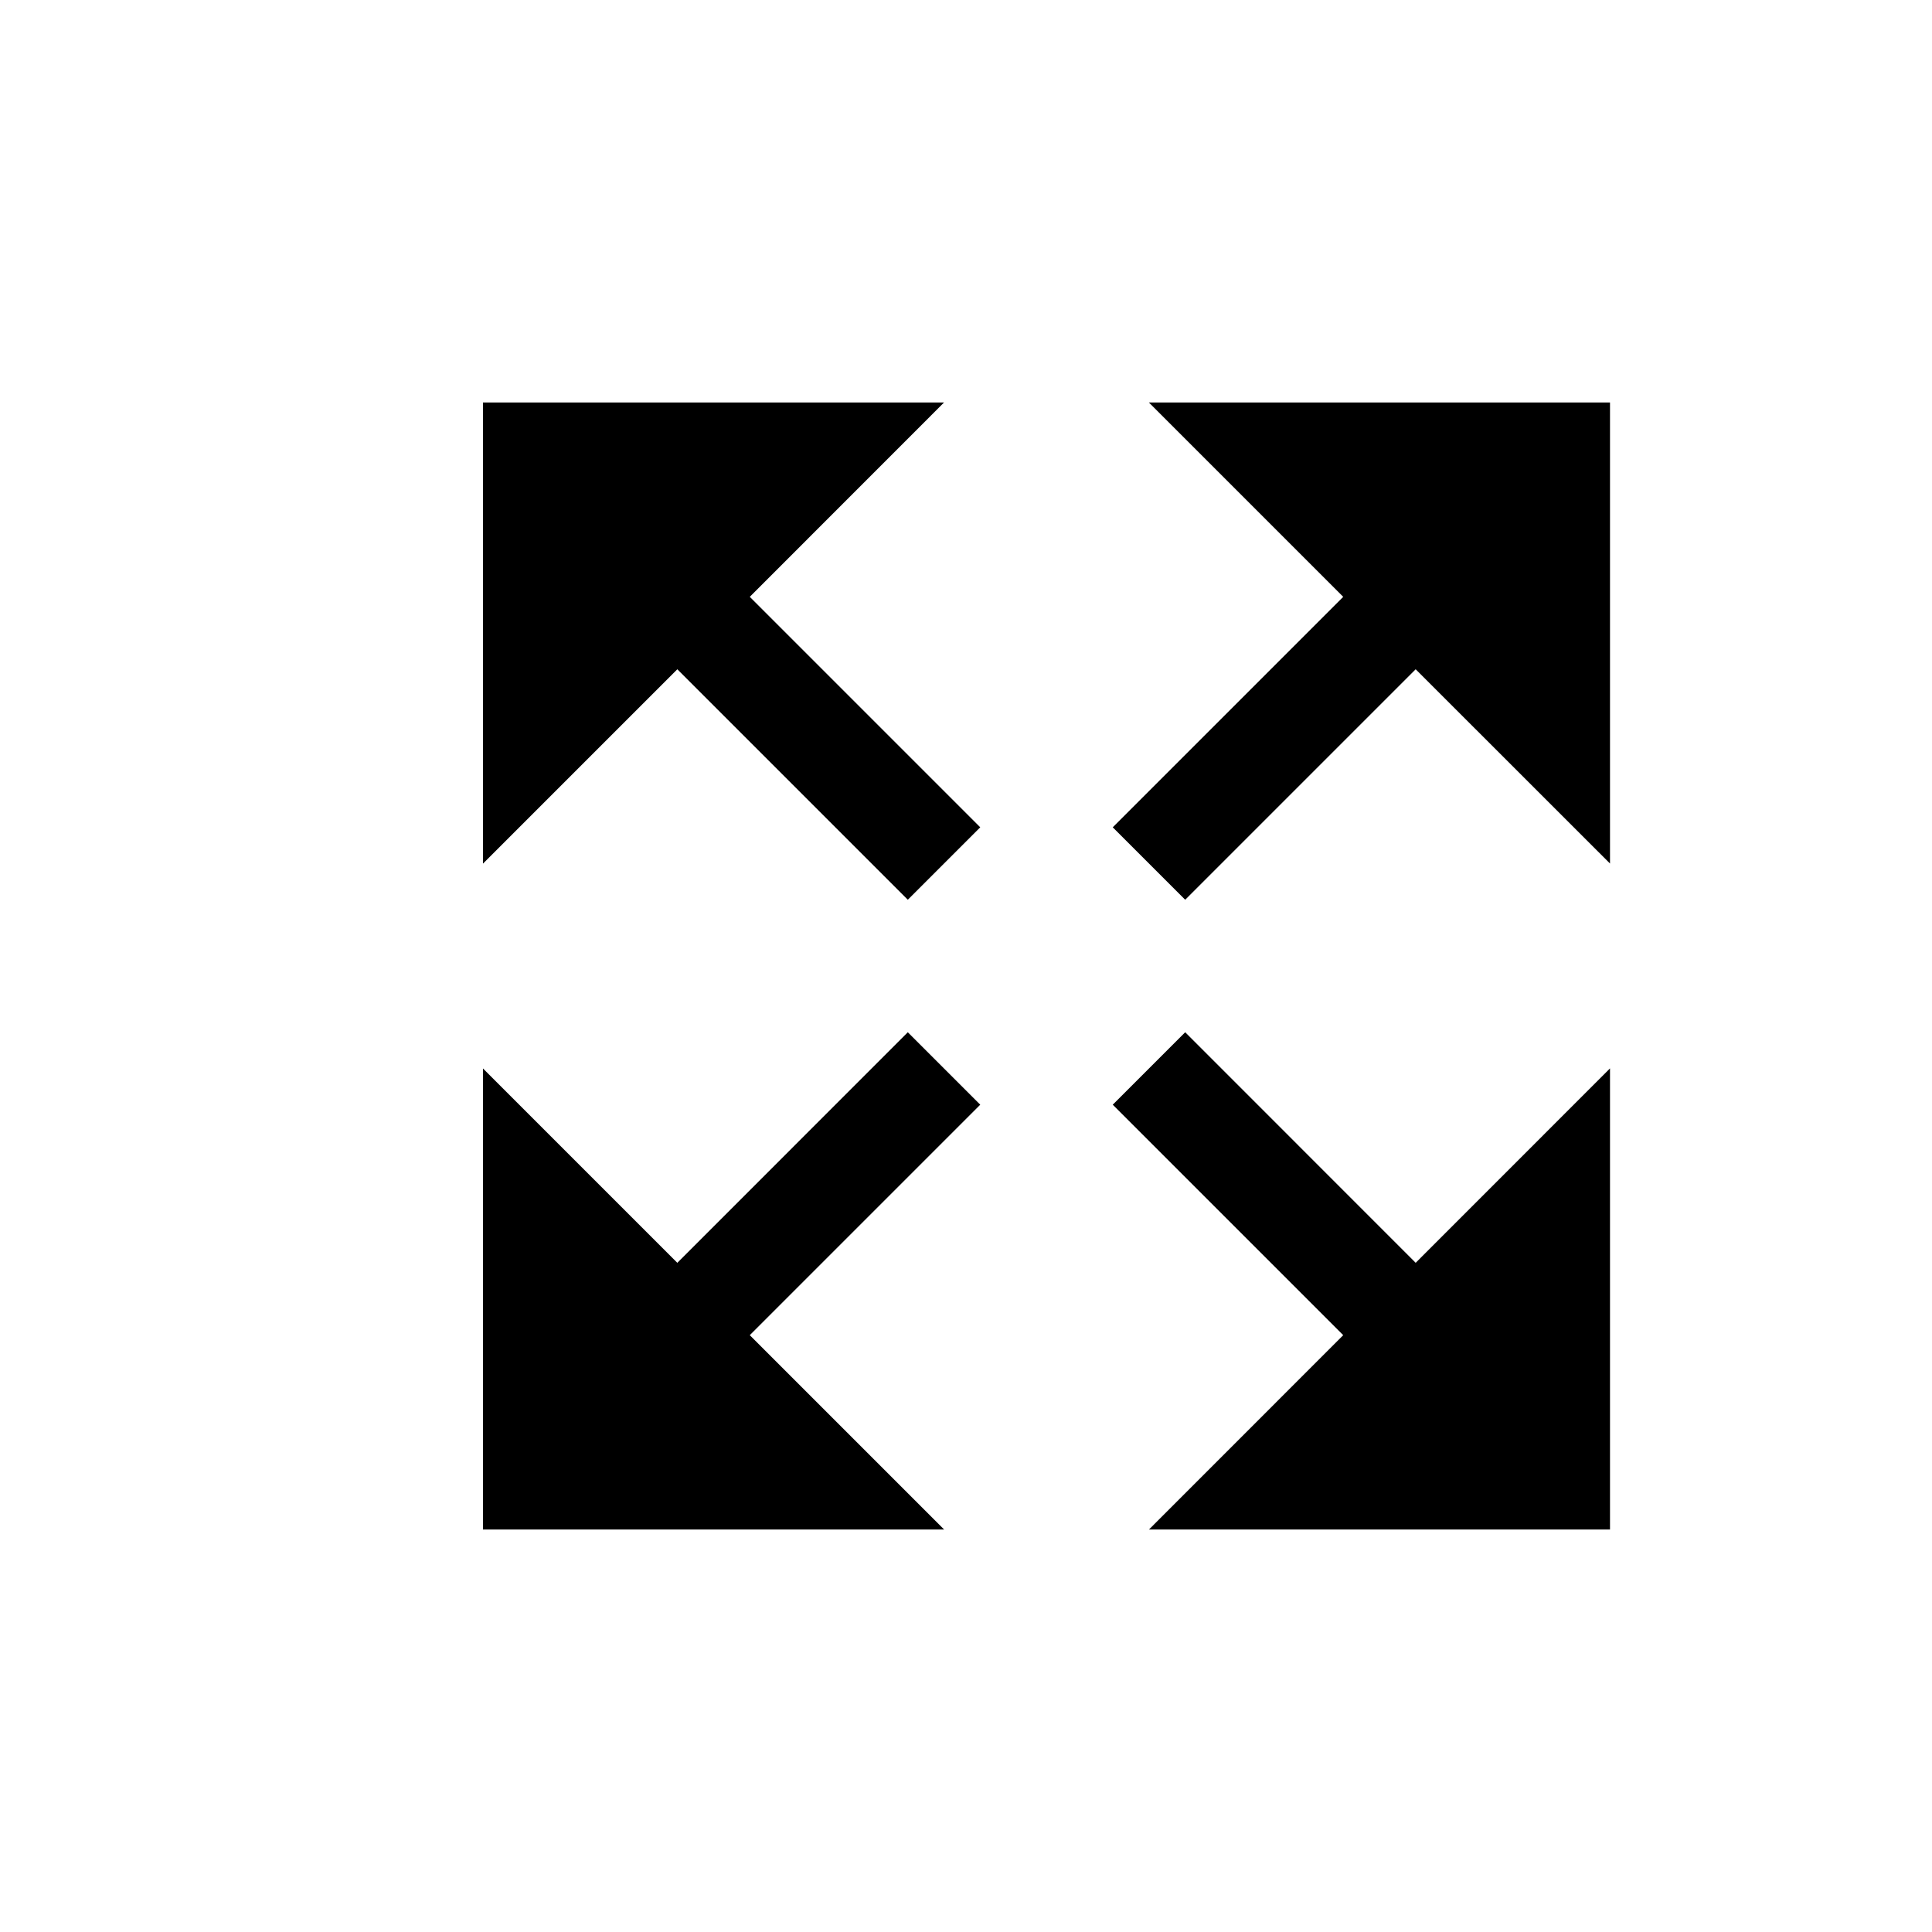
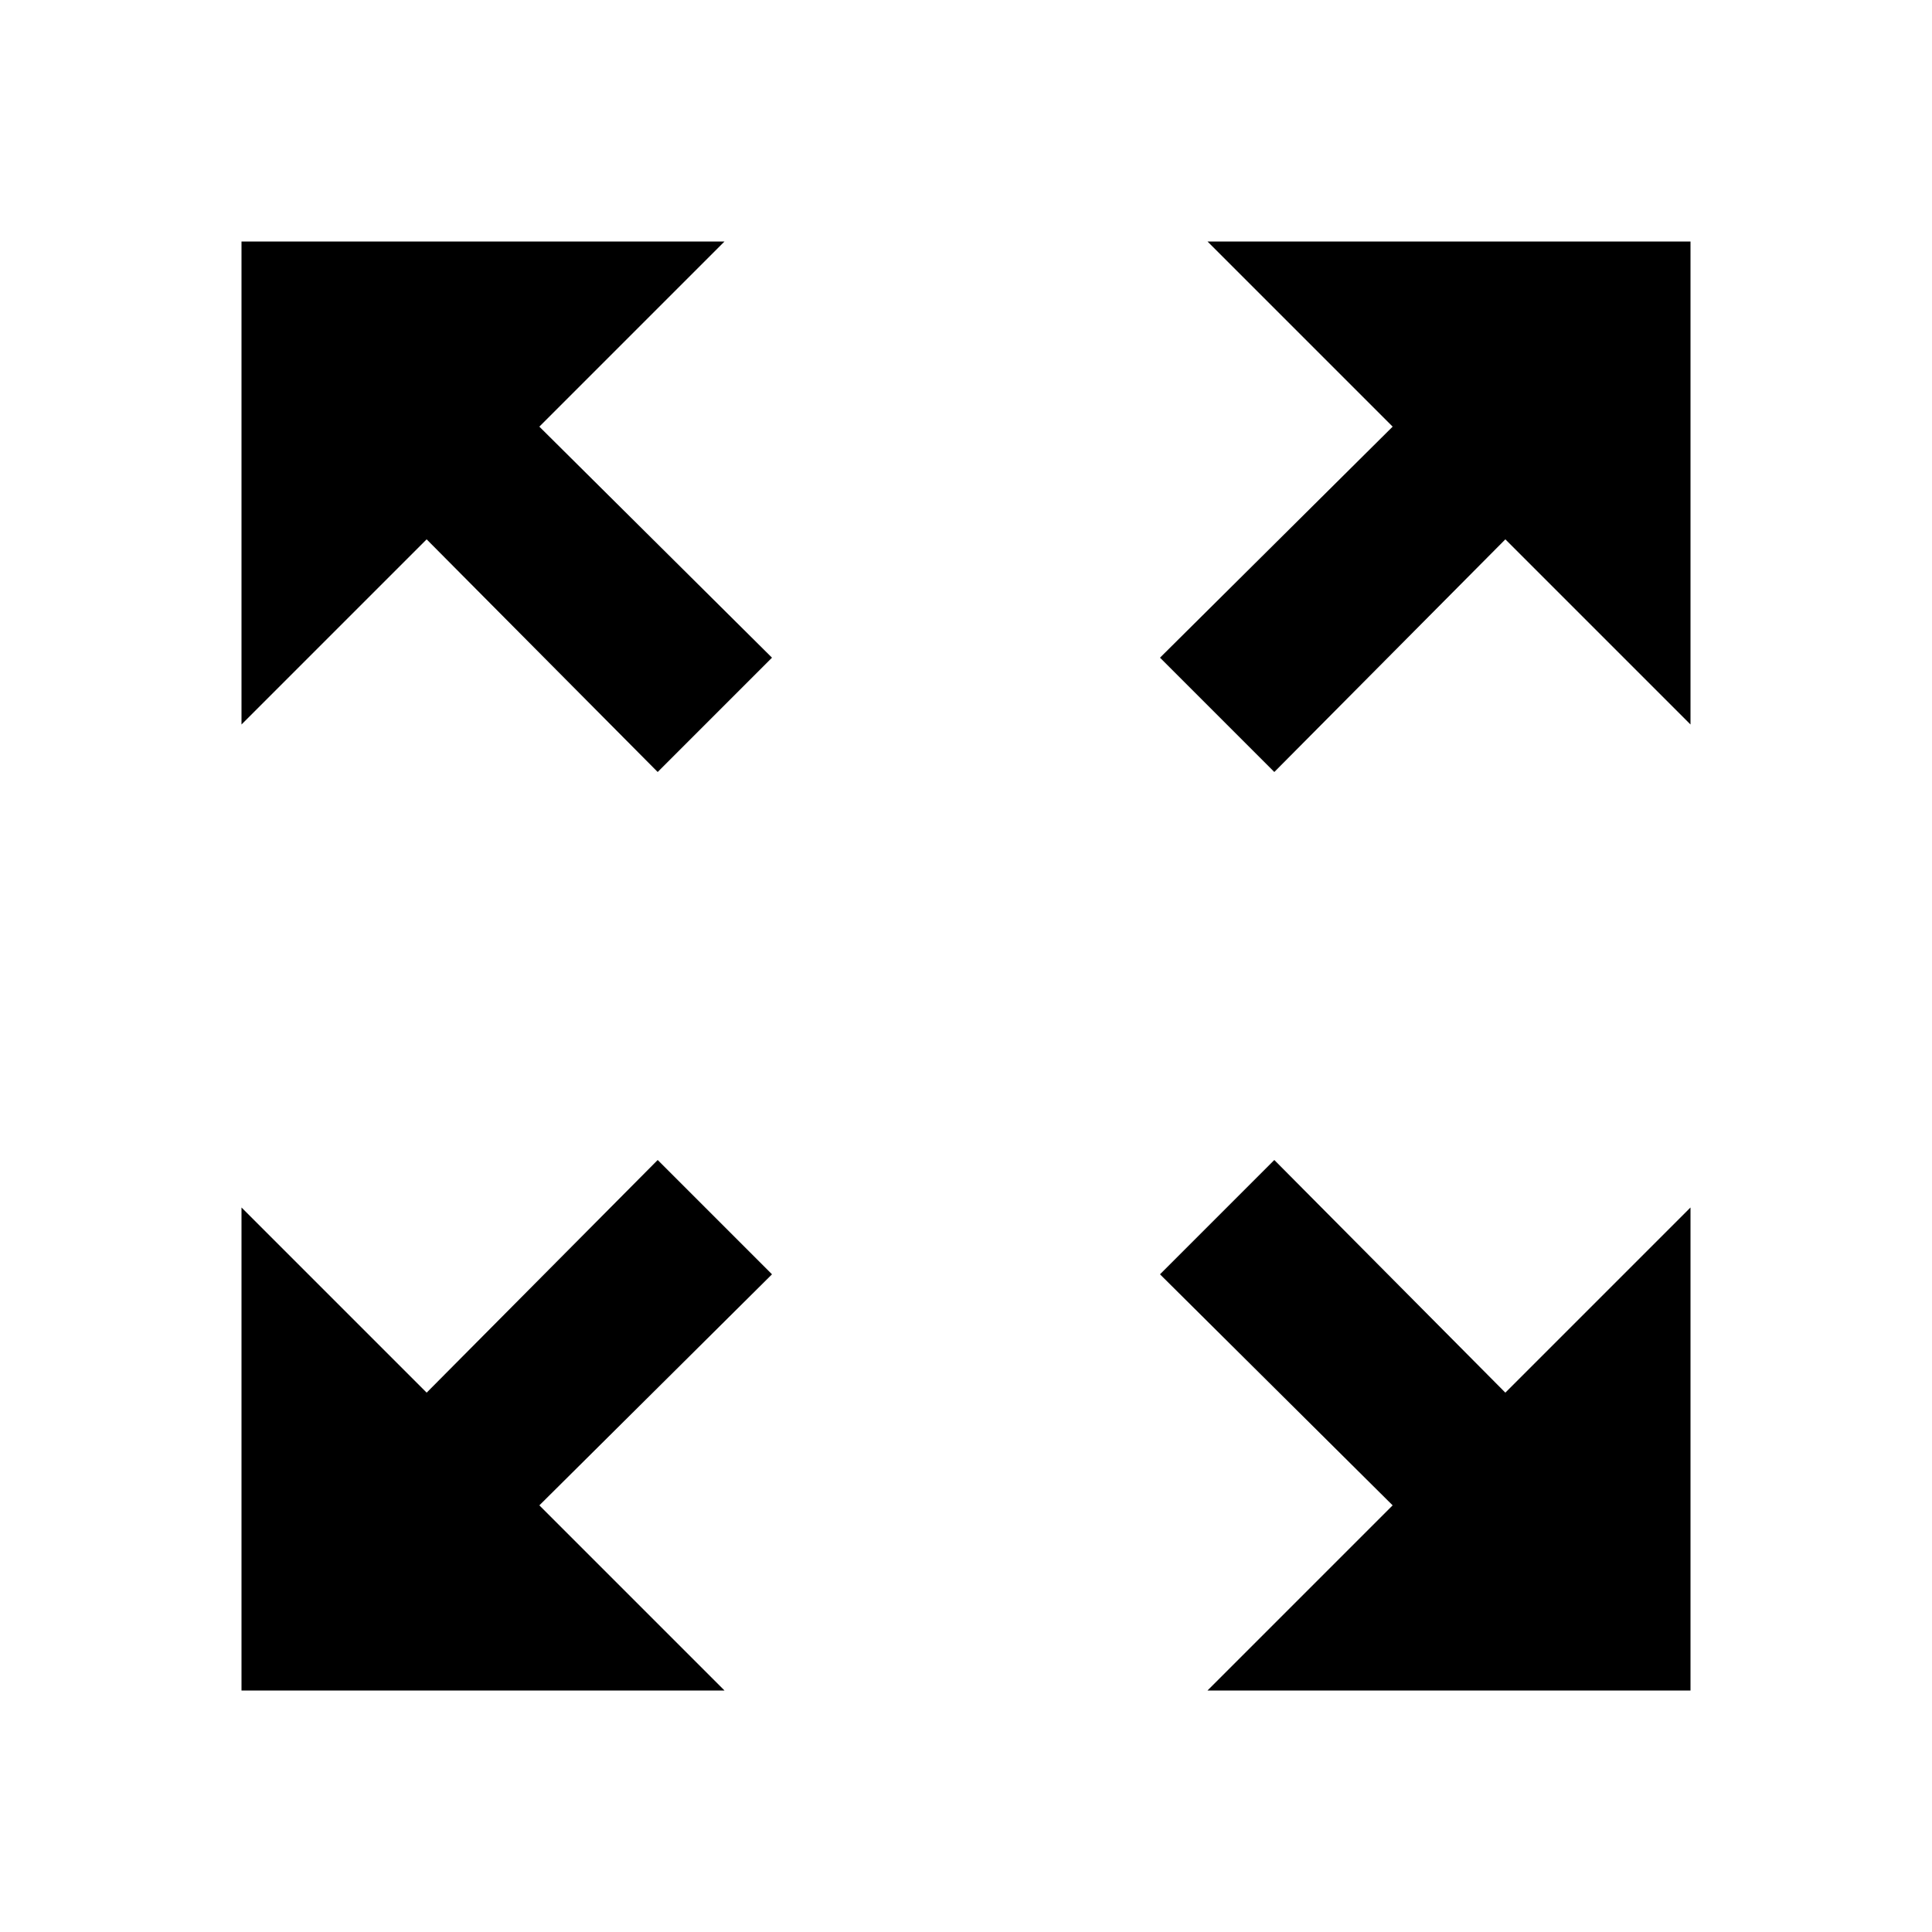
<svg xmlns="http://www.w3.org/2000/svg" width="24" height="24" viewBox="0 0 24 24" fill="none">
-   <path d="M14.272 5L16.686 7.414L13.823 10.277L14.723 11.177L17.586 8.314L20 10.727V5H14.272Z" fill="currentColor" />
-   <path d="M14.723 12.823L13.823 13.723L16.686 16.586L14.273 19H20V13.272L17.586 15.687L14.723 12.823Z" fill="currentColor" />
-   <path d="M11.277 12.823L8.414 15.687L6 13.273V19H11.728L9.314 16.586L12.177 13.723L11.277 12.823Z" fill="currentColor" />
-   <path d="M11.727 5H6V10.728L8.414 8.314L11.277 11.177L12.177 10.277L9.314 7.414L11.727 5Z" fill="currentColor" />
+   <path d="M15 3L17.3 5.3L14.41 8.17L15.83 9.59L18.7 6.7L21 9V3H15ZM3 9L5.3 6.7L8.17 9.59L9.59 8.17L6.7 5.3L9 3H3V9ZM9 21L6.7 18.7L9.59 15.83L8.17 14.41L5.3 17.3L3 15V21H9ZM21 15L18.7 17.3L15.83 14.41L14.41 15.83L17.3 18.7L15 21H21V15Z" fill="black" />
</svg>
